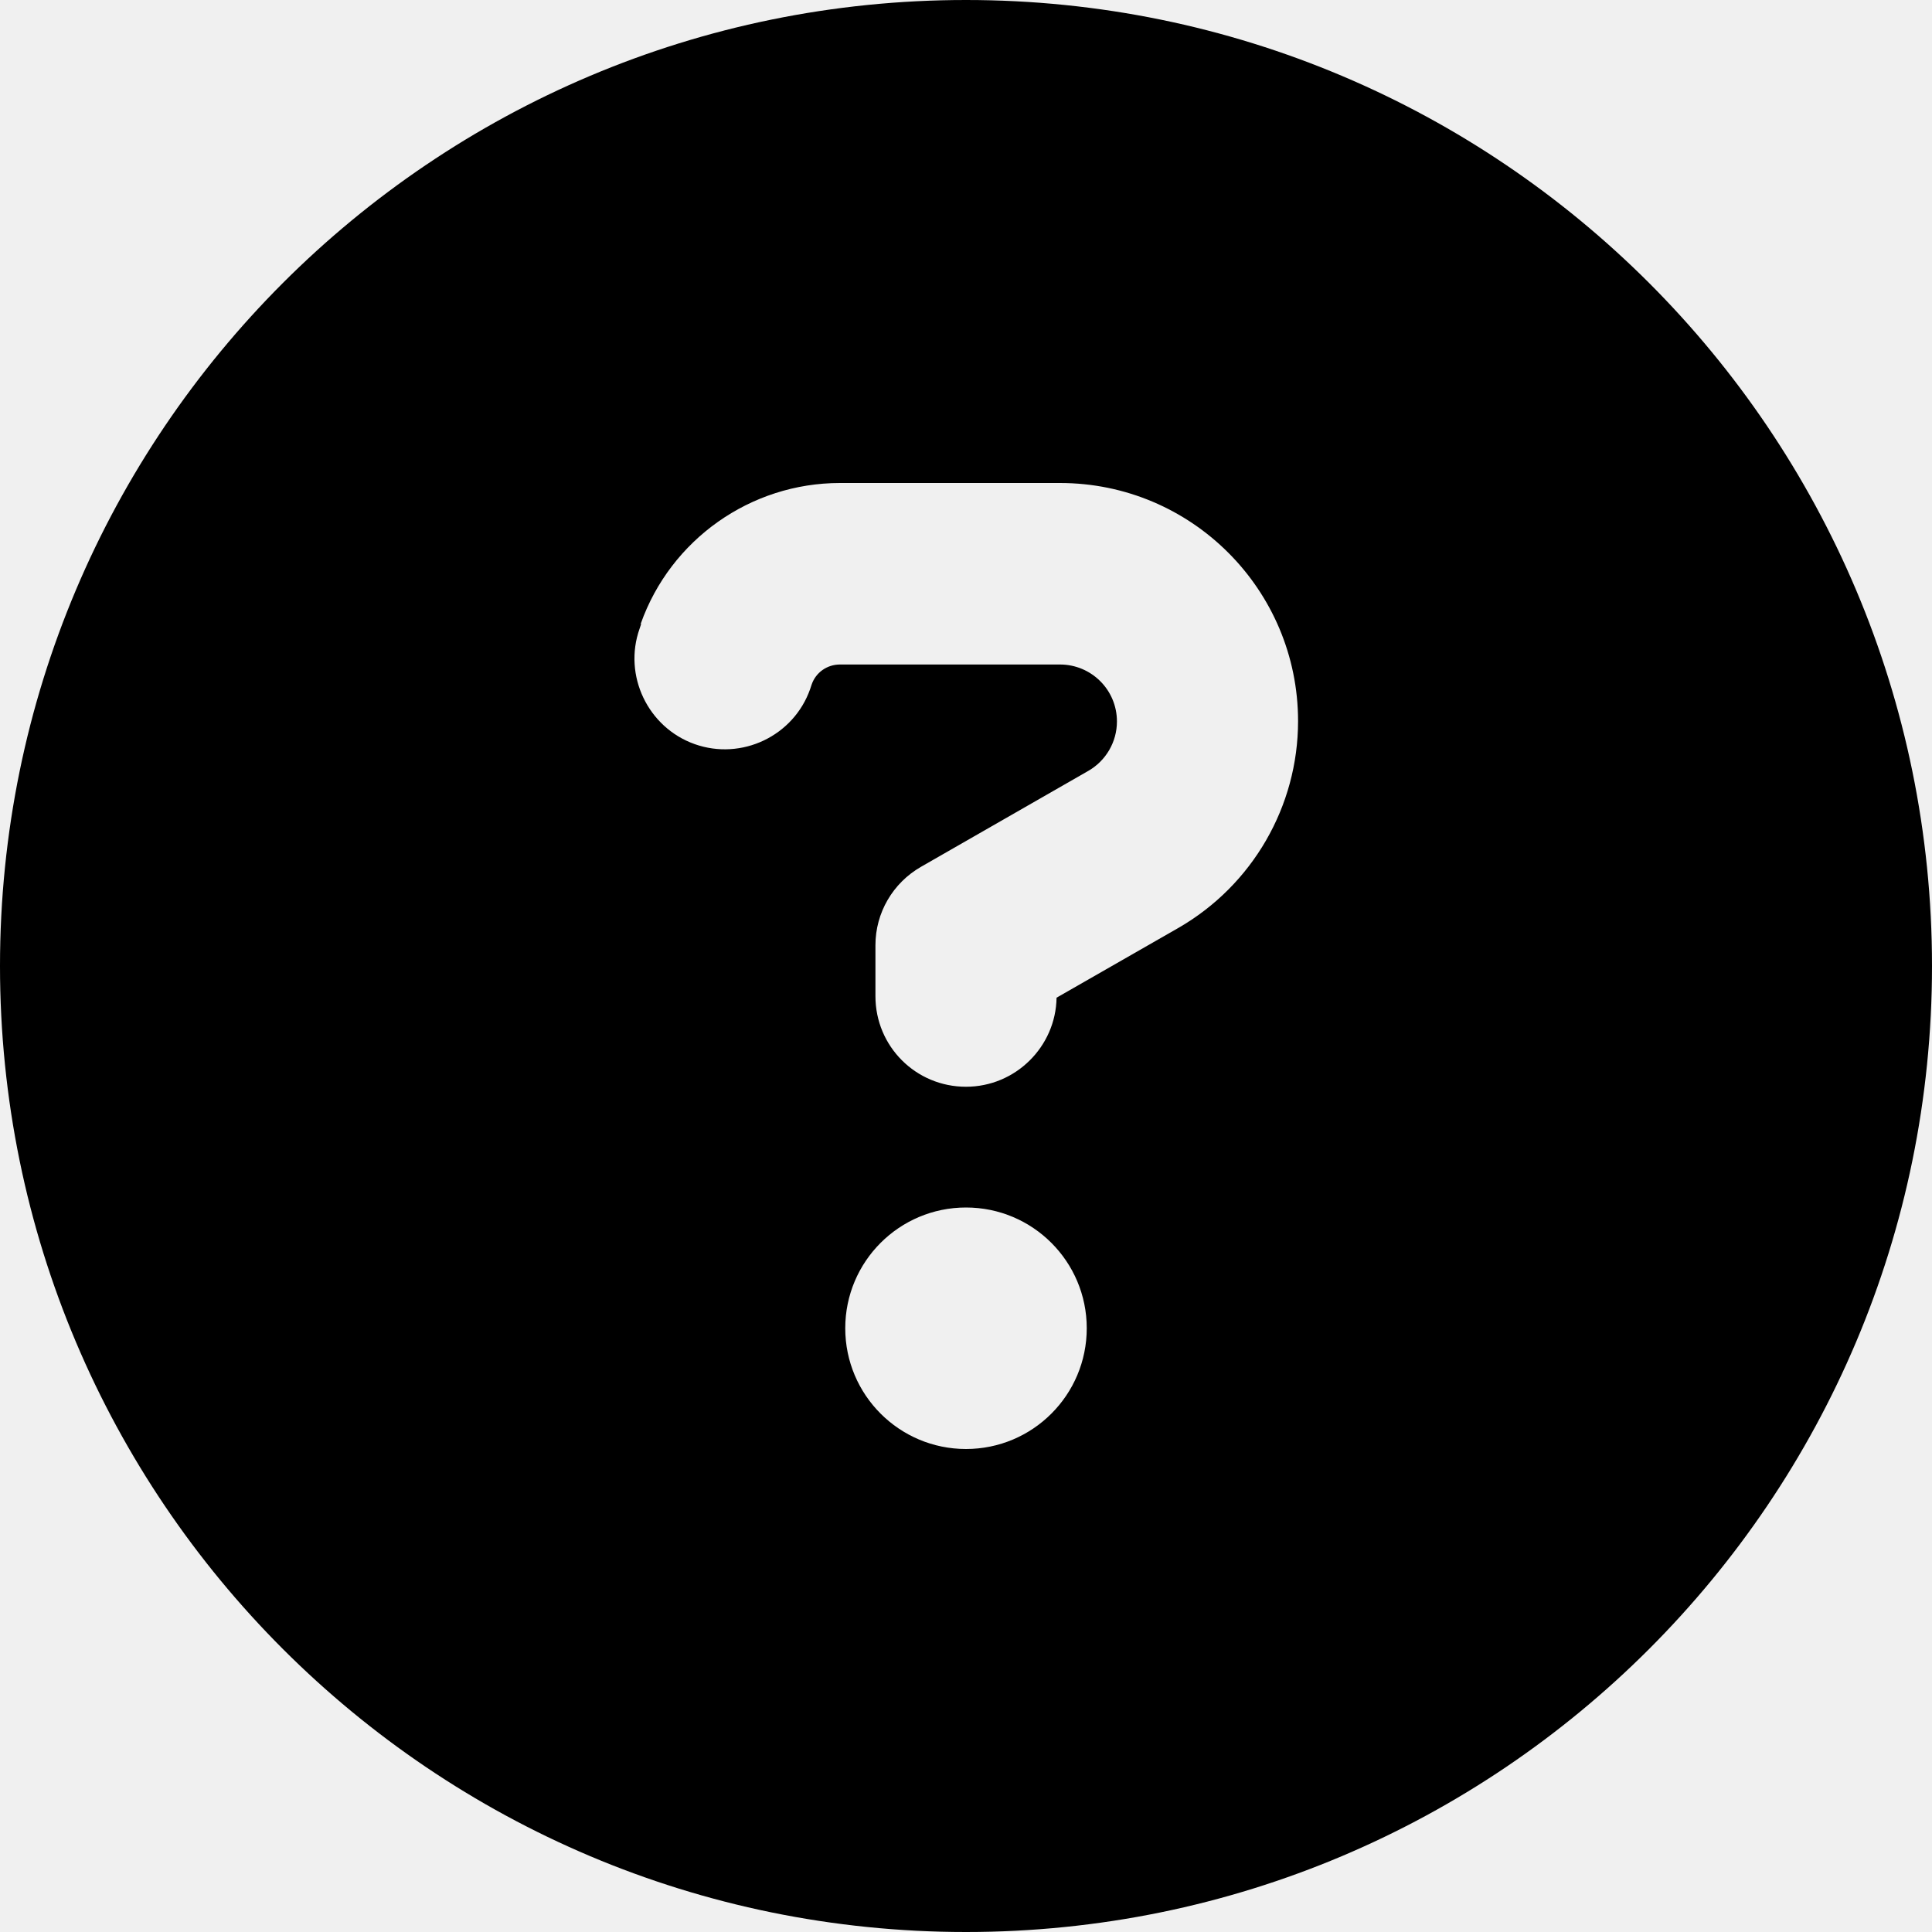
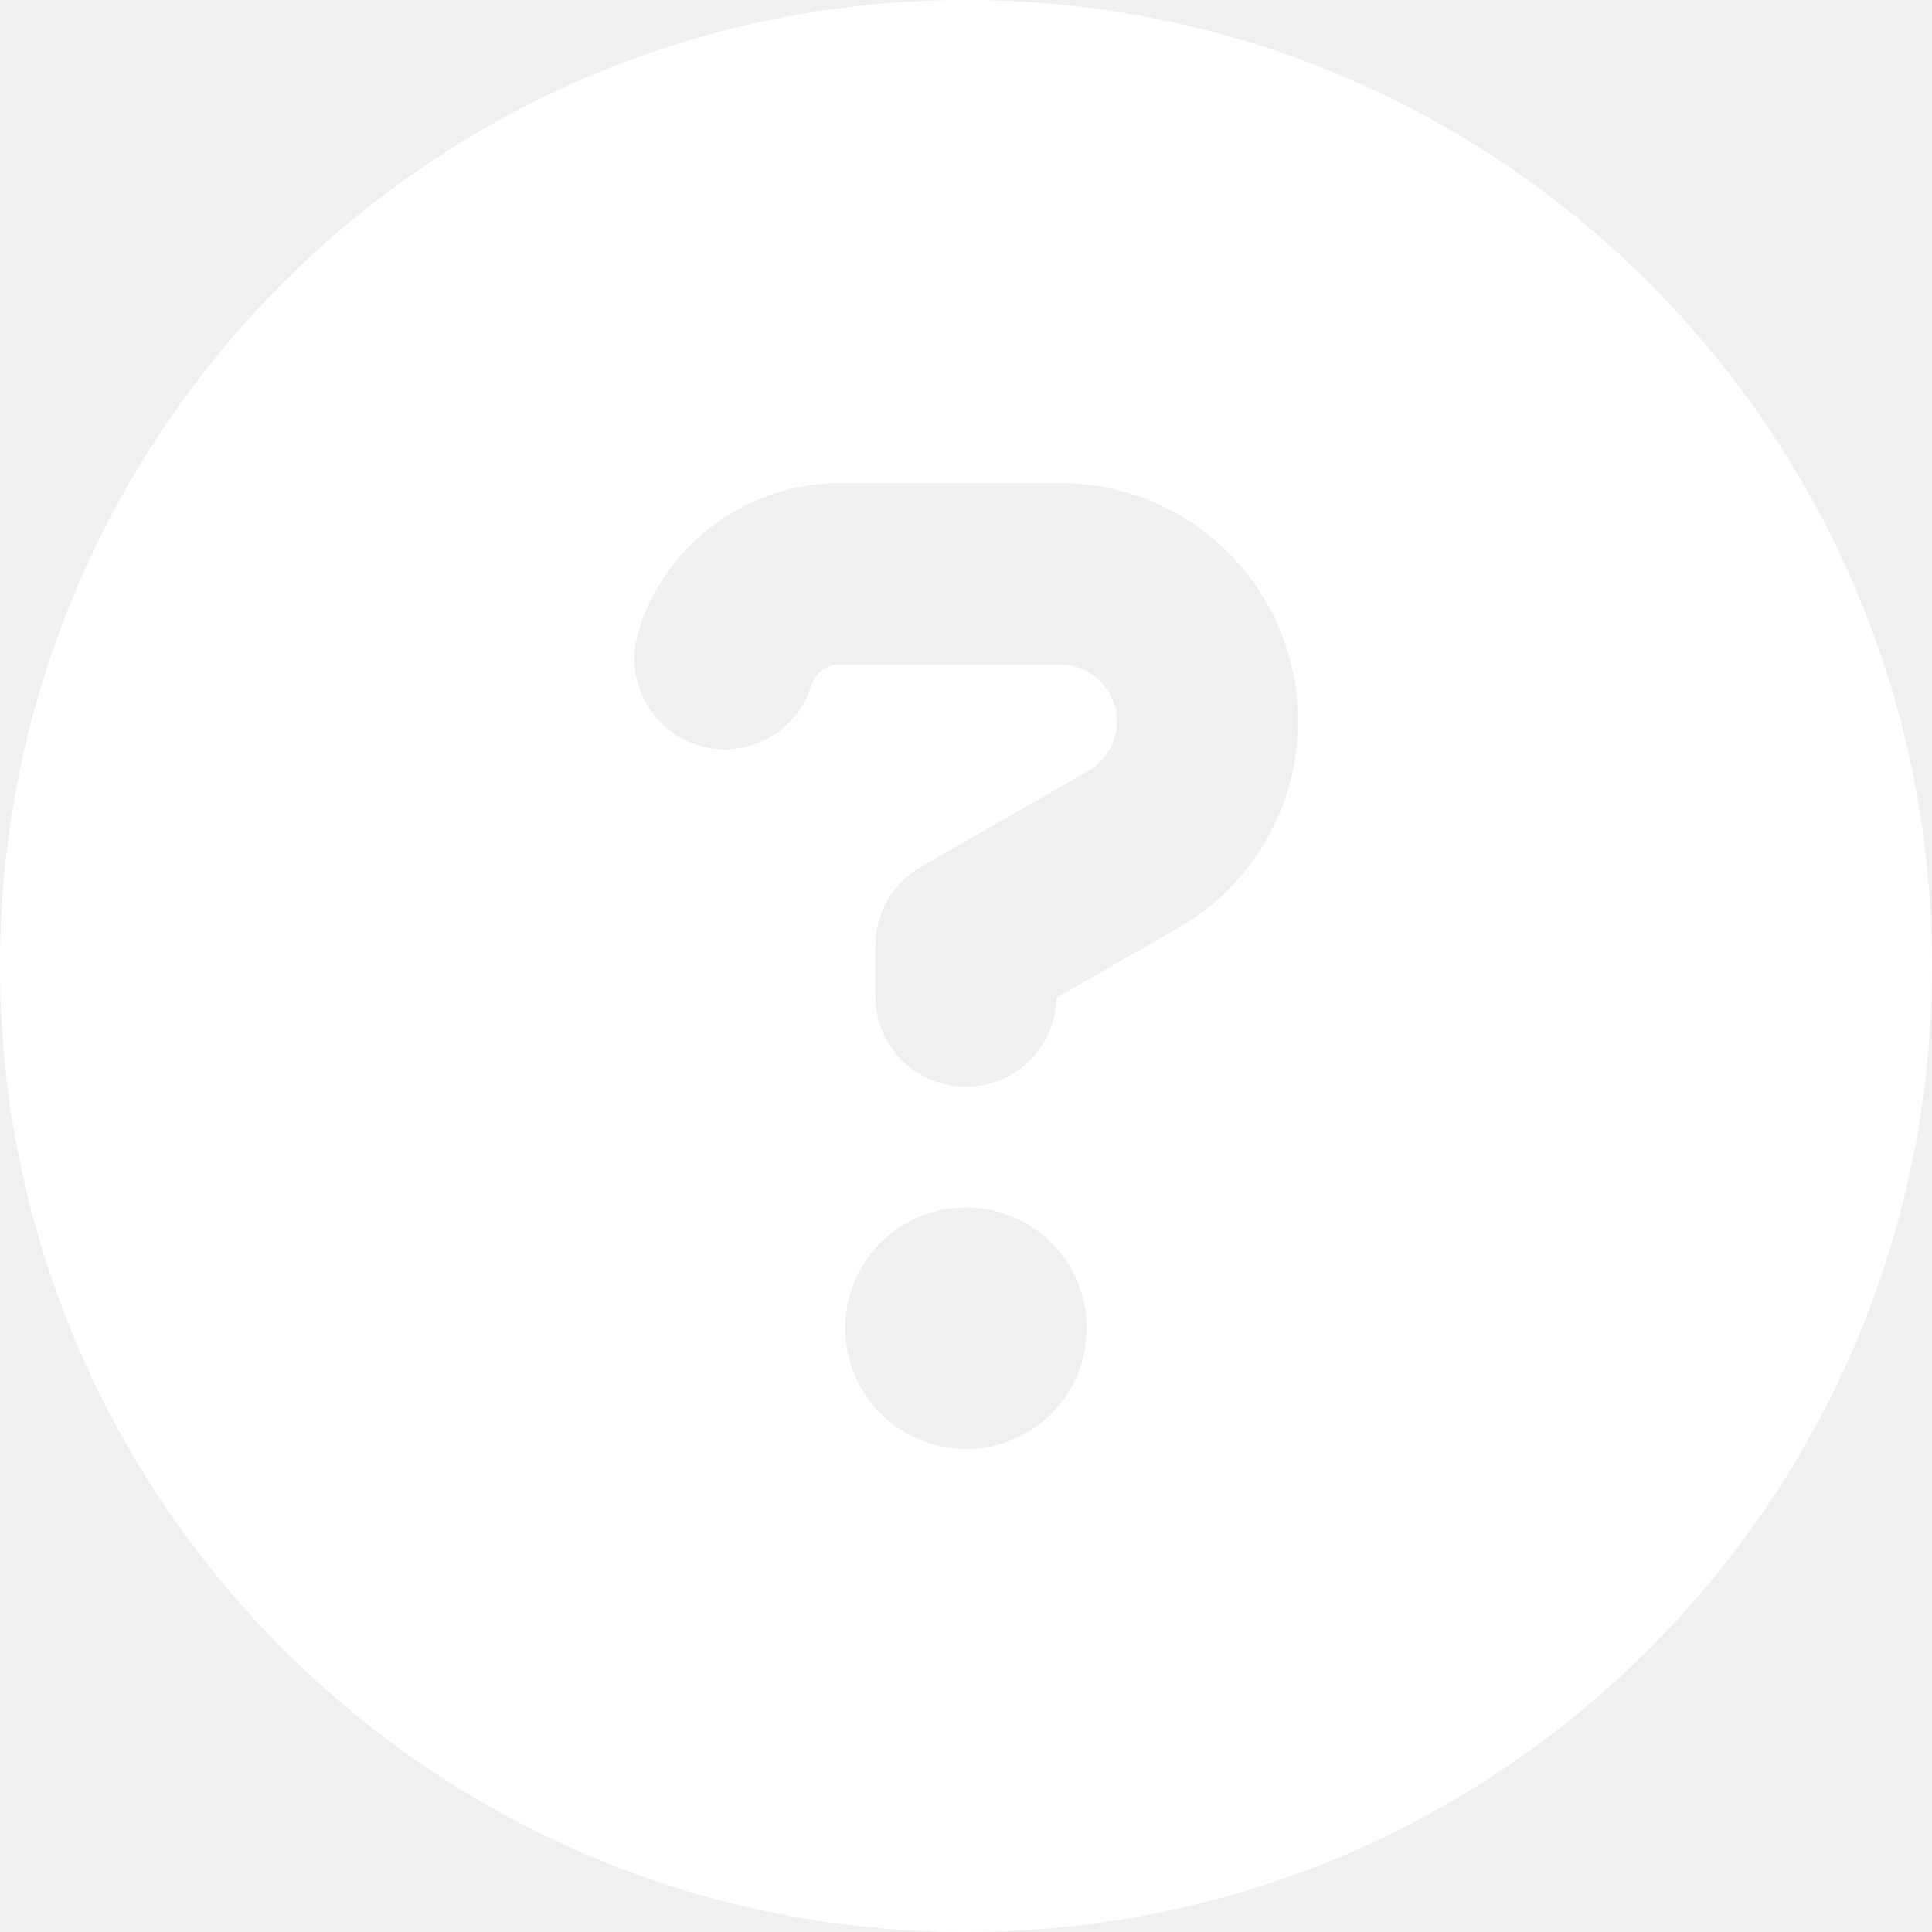
- <svg xmlns="http://www.w3.org/2000/svg" viewBox="0 0 512 512">
-   <path d="M256 512A256 256 0 1 0 256 0a256 256 0 1 0 0 512zM169.8 165.3c7.9-22.3 29.1-37.3 52.8-37.3h58.3c34.9 0 63.1 28.3 63.1 63.1c0 22.6-12.1 43.5-31.7 54.8L280 264.4c-.2 13-10.9 23.6-24 23.6c-13.3 0-24-10.7-24-24V250.5c0-8.6 4.6-16.5 12.1-20.8l44.3-25.4c4.7-2.7 7.6-7.7 7.6-13.1c0-8.4-6.8-15.1-15.1-15.1H222.6c-3.4 0-6.4 2.1-7.5 5.3l-.4 1.2c-4.4 12.5-18.2 19-30.6 14.6s-19-18.2-14.6-30.6l.4-1.2zM224 352a32 32 0 1 1 64 0 32 32 0 1 1 -64 0z" />
+ <svg xmlns="http://www.w3.org/2000/svg" version="1.1" id="Layer_1" x="0px" y="0px" viewBox="0 0 512 512" style="enable-background:new 0 0 512 512;" xml:space="preserve">
+   <style type="text/css">
+ 	.st0{fill:#FFFFFF;}
+ </style>
+   <path class="st0" d="M256,512c141.4,0,256-114.6,256-256S397.4,0,256,0S0,114.6,0,256S114.6,512,256,512z M169.8,165.3  c7.9-22.3,29.1-37.3,52.8-37.3h58.3c34.9,0,63.1,28.3,63.1,63.1c0,22.6-12.1,43.5-31.7,54.8L280,264.4c-0.2,13-10.9,23.6-24,23.6  c-13.3,0-24-10.7-24-24v-13.5c0-8.6,4.6-16.5,12.1-20.8l44.3-25.4c4.7-2.7,7.6-7.7,7.6-13.1c0-8.4-6.8-15.1-15.1-15.1h-58.3  c-3.4,0-6.4,2.1-7.5,5.3l-0.4,1.2c-4.4,12.5-18.2,19-30.6,14.6s-19-18.2-14.6-30.6L169.8,165.3L169.8,165.3z M224,352  c0-17.7,14.3-32,32-32s32,14.3,32,32s-14.3,32-32,32S224,369.7,224,352z" />
</svg>
